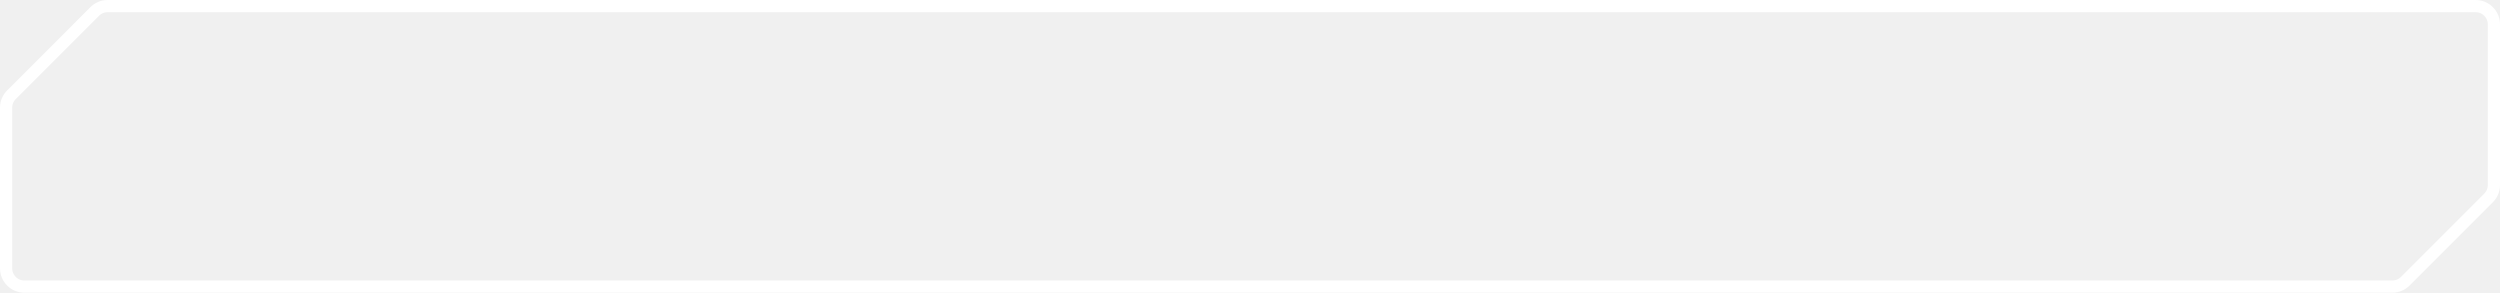
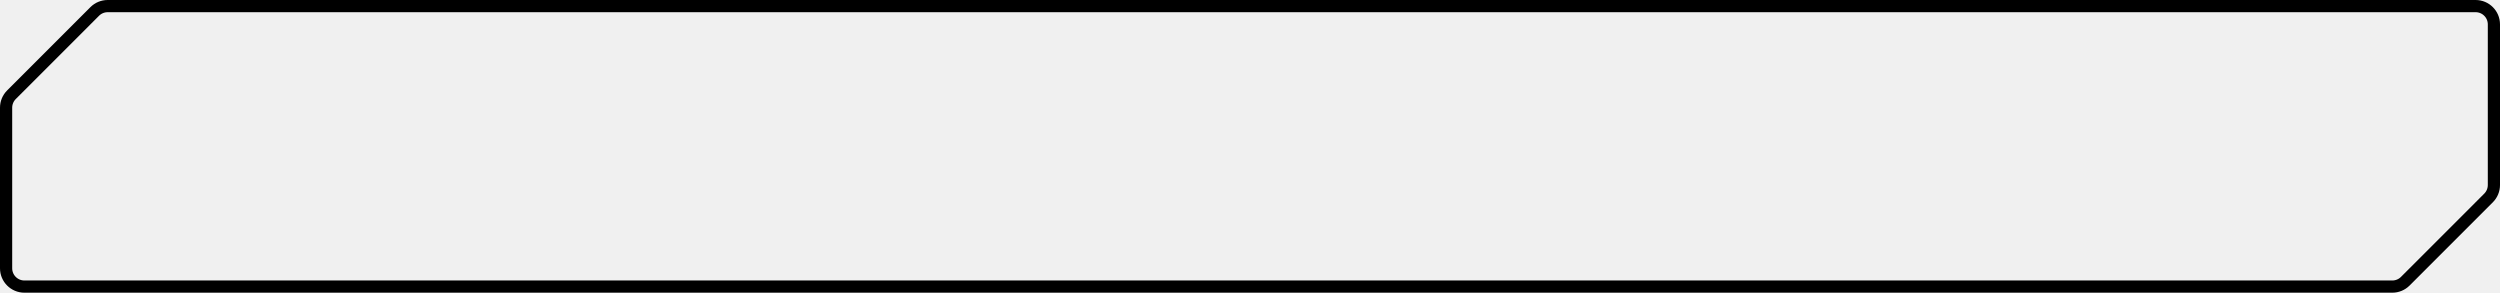
- <svg xmlns="http://www.w3.org/2000/svg" width="410" height="48" viewBox="0 0 410 48" fill="none">
-   <path d="M15.536 1.879C16.098 1.316 16.861 1 17.657 1H406C407.657 1 409 2.343 409 4V30.343C409 31.139 408.684 31.902 408.121 32.465L394.464 46.121C393.902 46.684 393.139 47 392.343 47H4C2.343 47 1 45.657 1 44V17.657C1 16.861 1.316 16.098 1.879 15.536L15.536 1.879Z" stroke="white" stroke-width="2" />
+ <svg xmlns="http://www.w3.org/2000/svg" viewBox="0 0 410 48" fill="none">
+   <path d="M15.536 1.879C16.098 1.316 16.861 1 17.657 1H406C407.657 1 409 2.343 409 4V30.343C409 31.139 408.684 31.902 408.121 32.465L394.464 46.121C393.902 46.684 393.139 47 392.343 47H4C2.343 47 1 45.657 1 44V17.657C1 16.861 1.316 16.098 1.879 15.536L15.536 1.879Z" stroke="currentColor" stroke-width="2" />
</svg>
